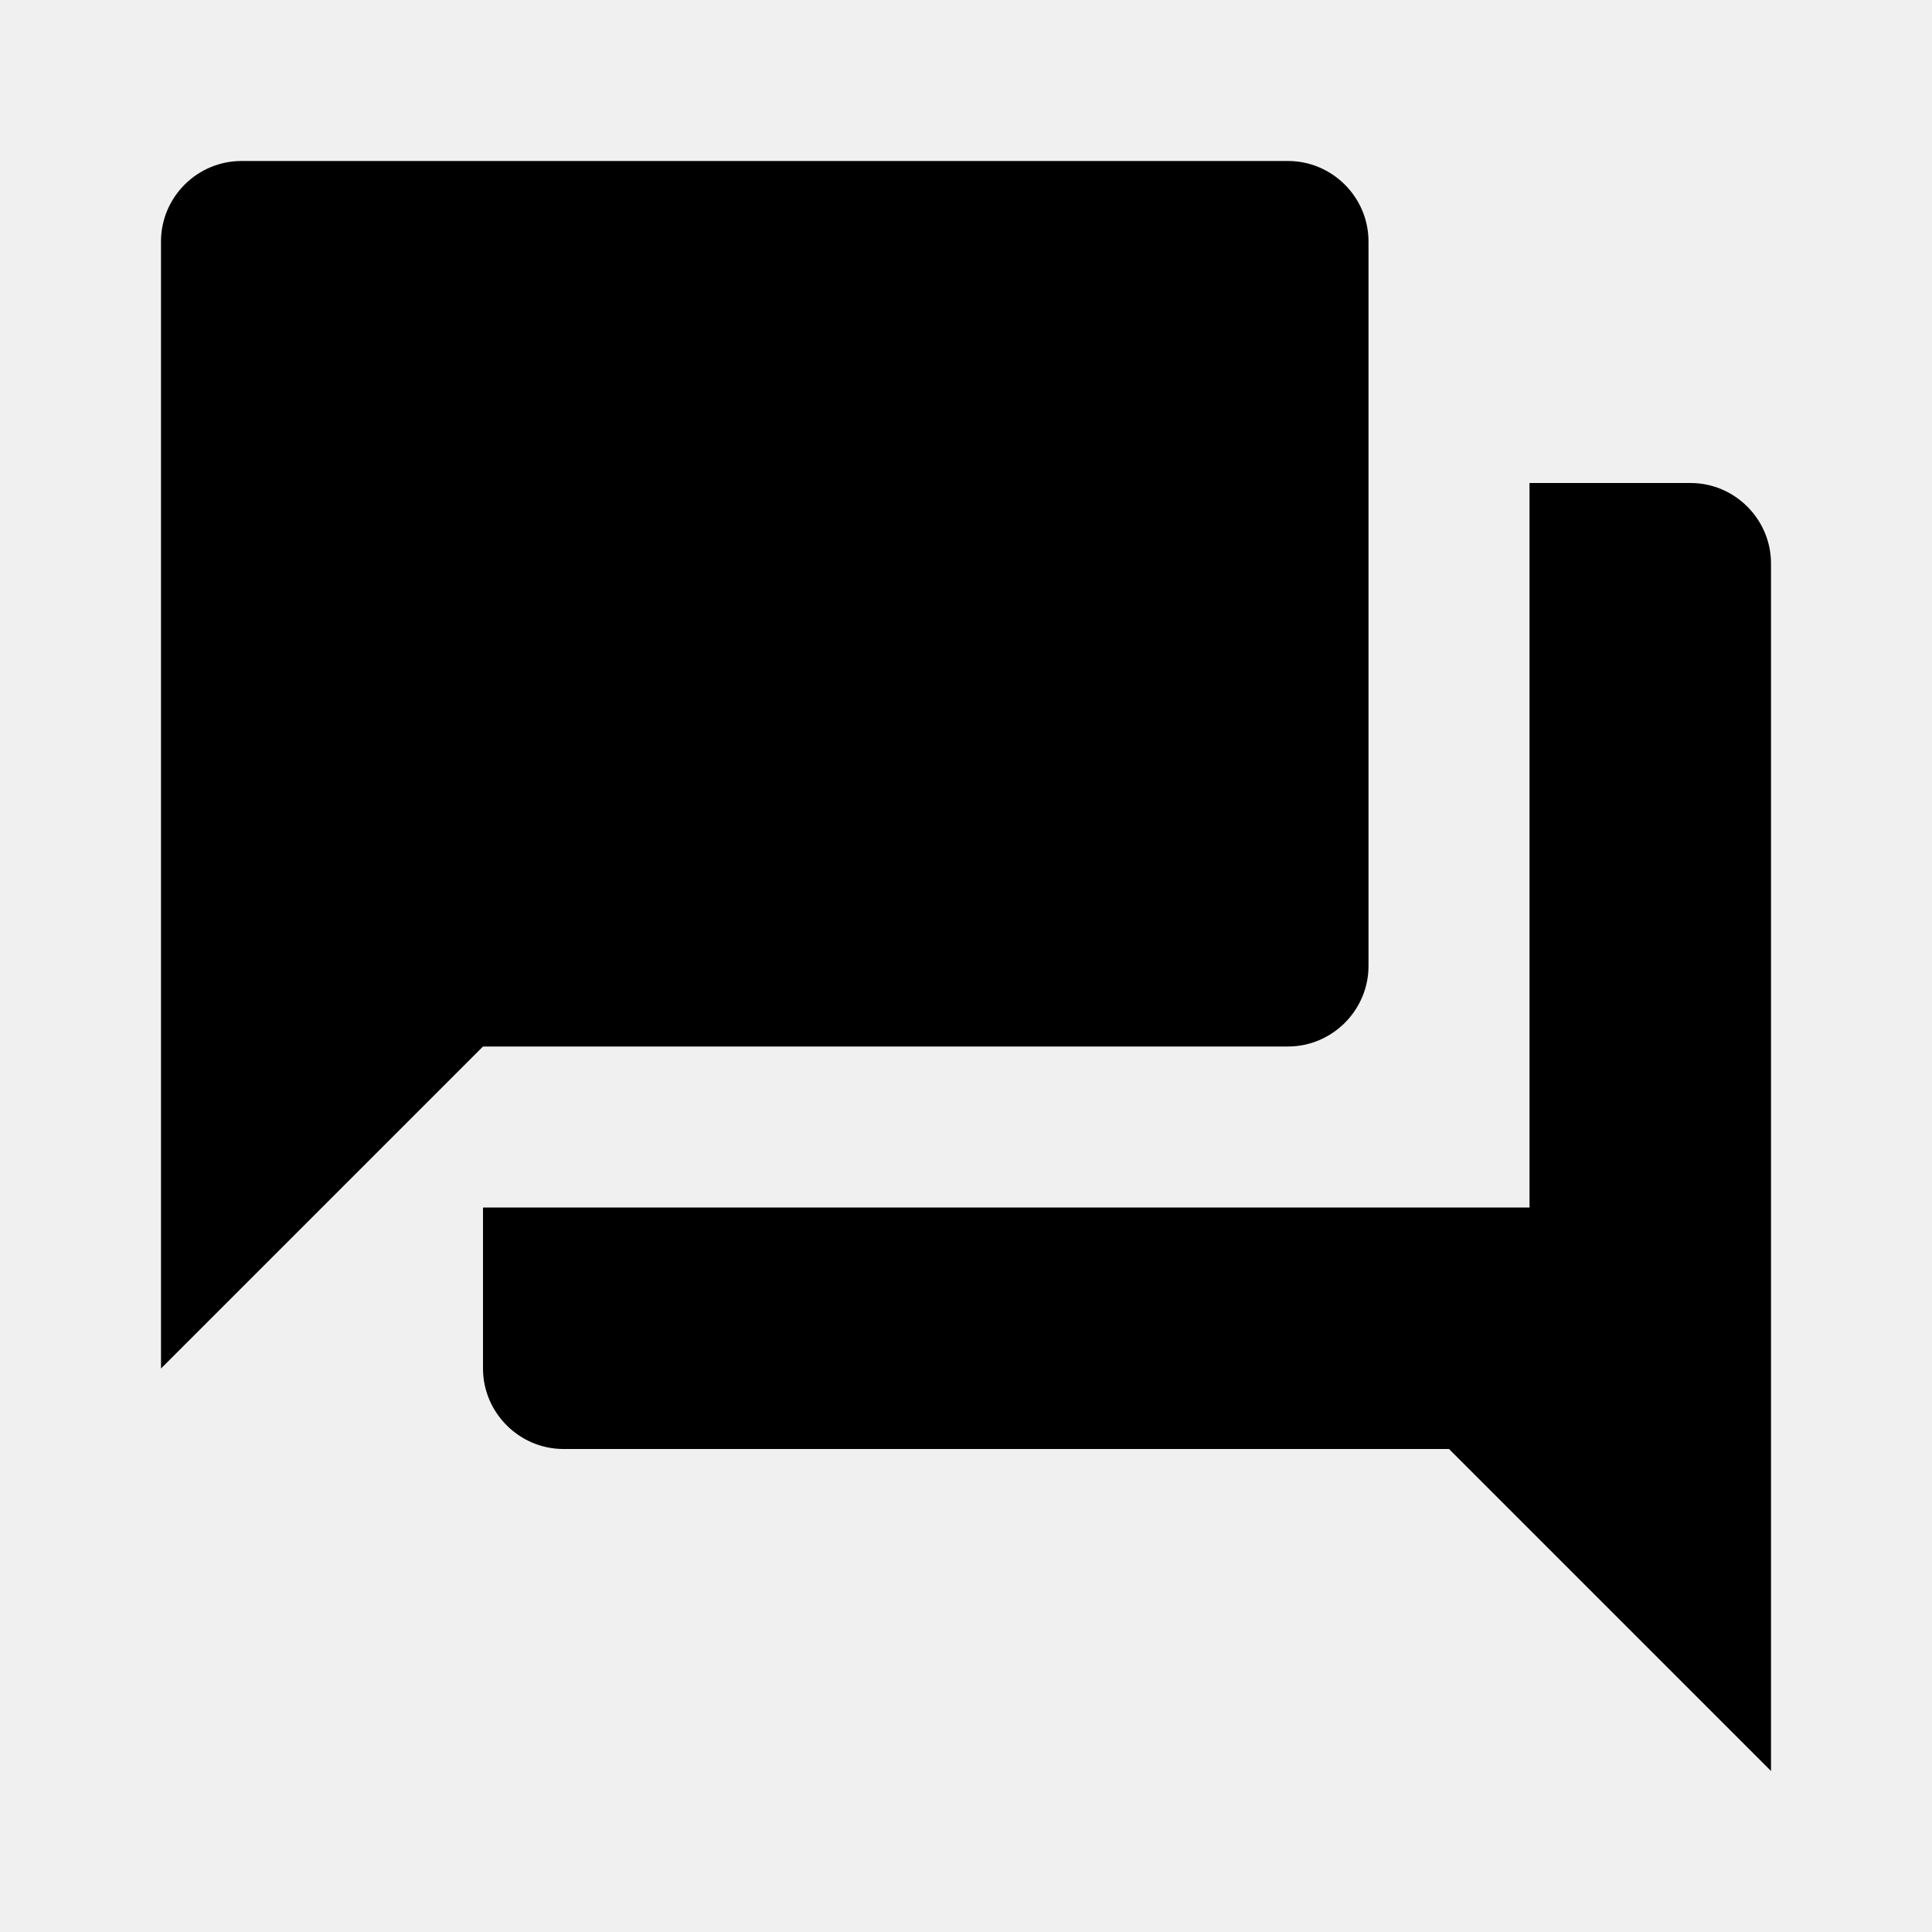
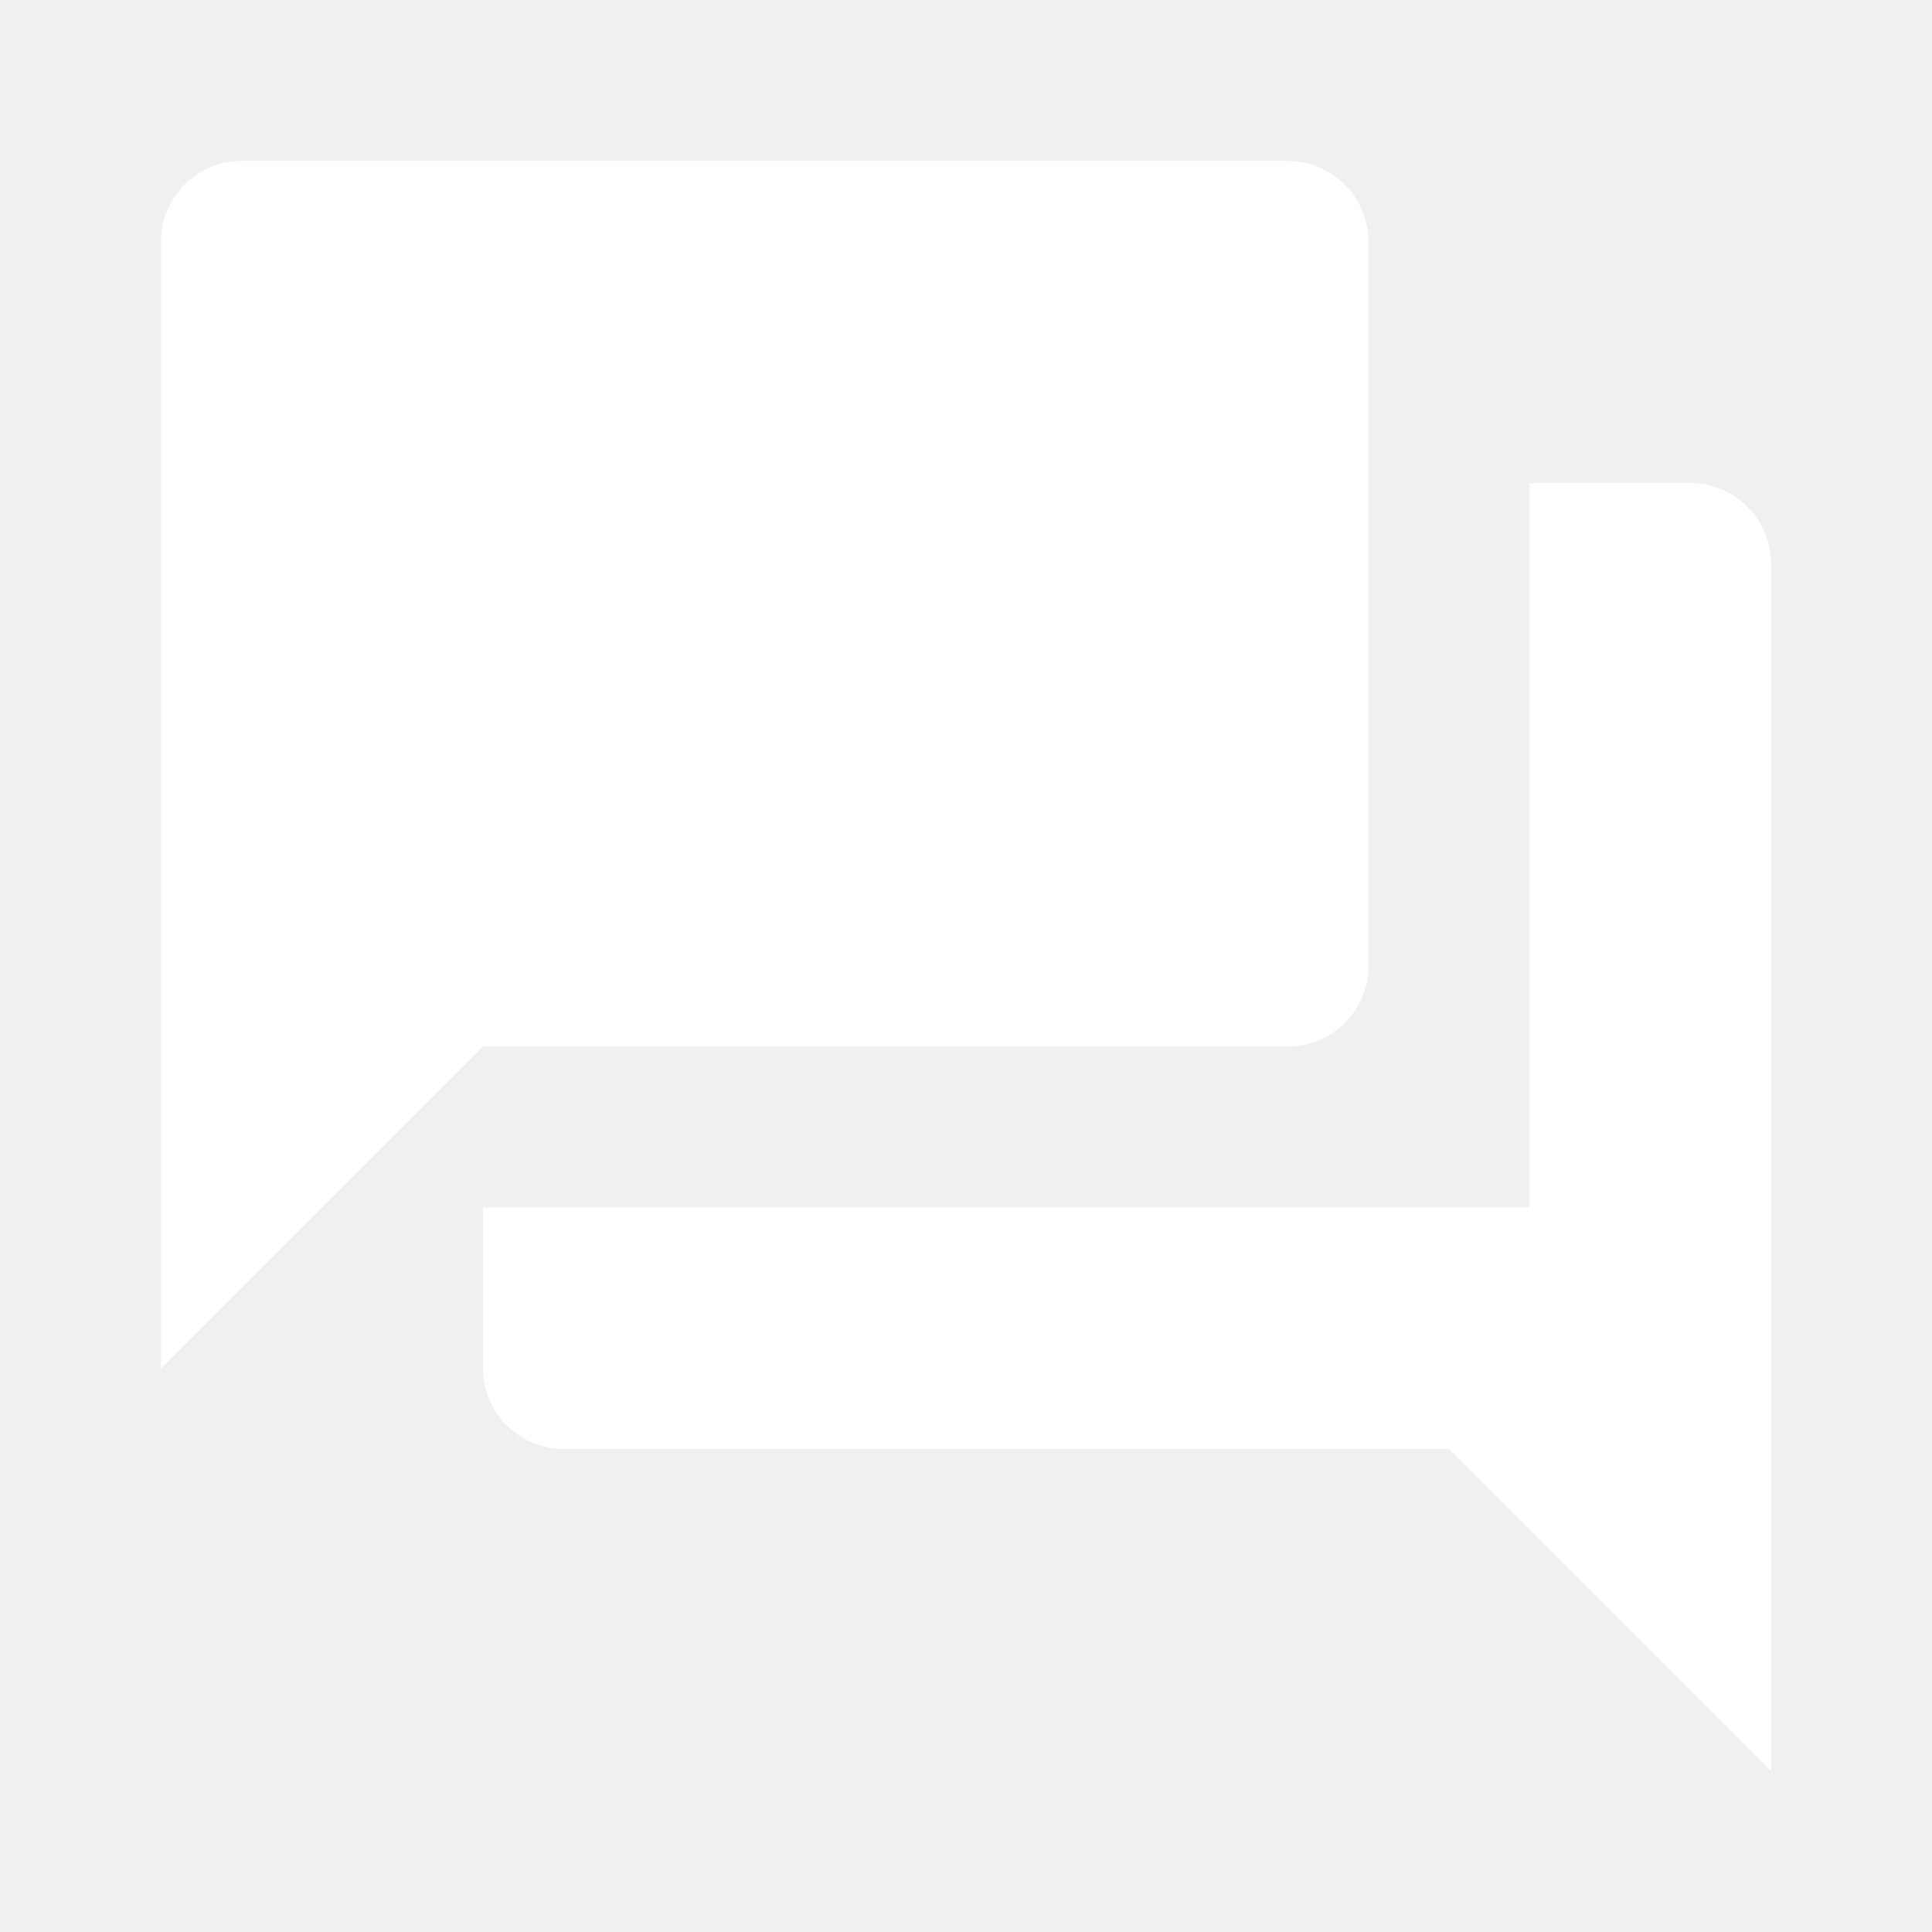
<svg xmlns="http://www.w3.org/2000/svg" width="18" height="18" viewBox="0 0 18 18" fill="none">
-   <g clip-path="url(#clip0_802_2904)">
-     <path d="M15.75 4.5H14.25V11.25H4.5V12.75C4.5 13.162 4.838 13.5 5.25 13.5H13.5L16.5 16.5V5.25C16.5 4.838 16.163 4.5 15.75 4.5ZM12.75 9V2.25C12.75 1.837 12.412 1.5 12 1.5H2.25C1.837 1.5 1.5 1.837 1.5 2.25V12.75L4.5 9.75H12C12.412 9.75 12.75 9.412 12.75 9Z" fill="black" />
+   <g clip-path="url(#clip0_802_2769)">
+     <path d="M15.75 4.5H14.25V11.25H4.5V12.75C4.5 13.162 4.838 13.5 5.25 13.5H13.5L16.5 16.5V5.25C16.5 4.838 16.163 4.5 15.75 4.5ZM12.75 9V2.25C12.75 1.837 12.412 1.5 12 1.5H2.25C1.837 1.5 1.5 1.837 1.5 2.25V12.75L4.5 9.75H12C12.412 9.75 12.75 9.412 12.75 9Z" fill="white" />
  </g>
  <defs>
-     <clipPath id="clip0_802_2904">
+     <clipPath id="clip0_802_2769">
      <rect width="18" height="18" fill="white" />
    </clipPath>
  </defs>
</svg>
